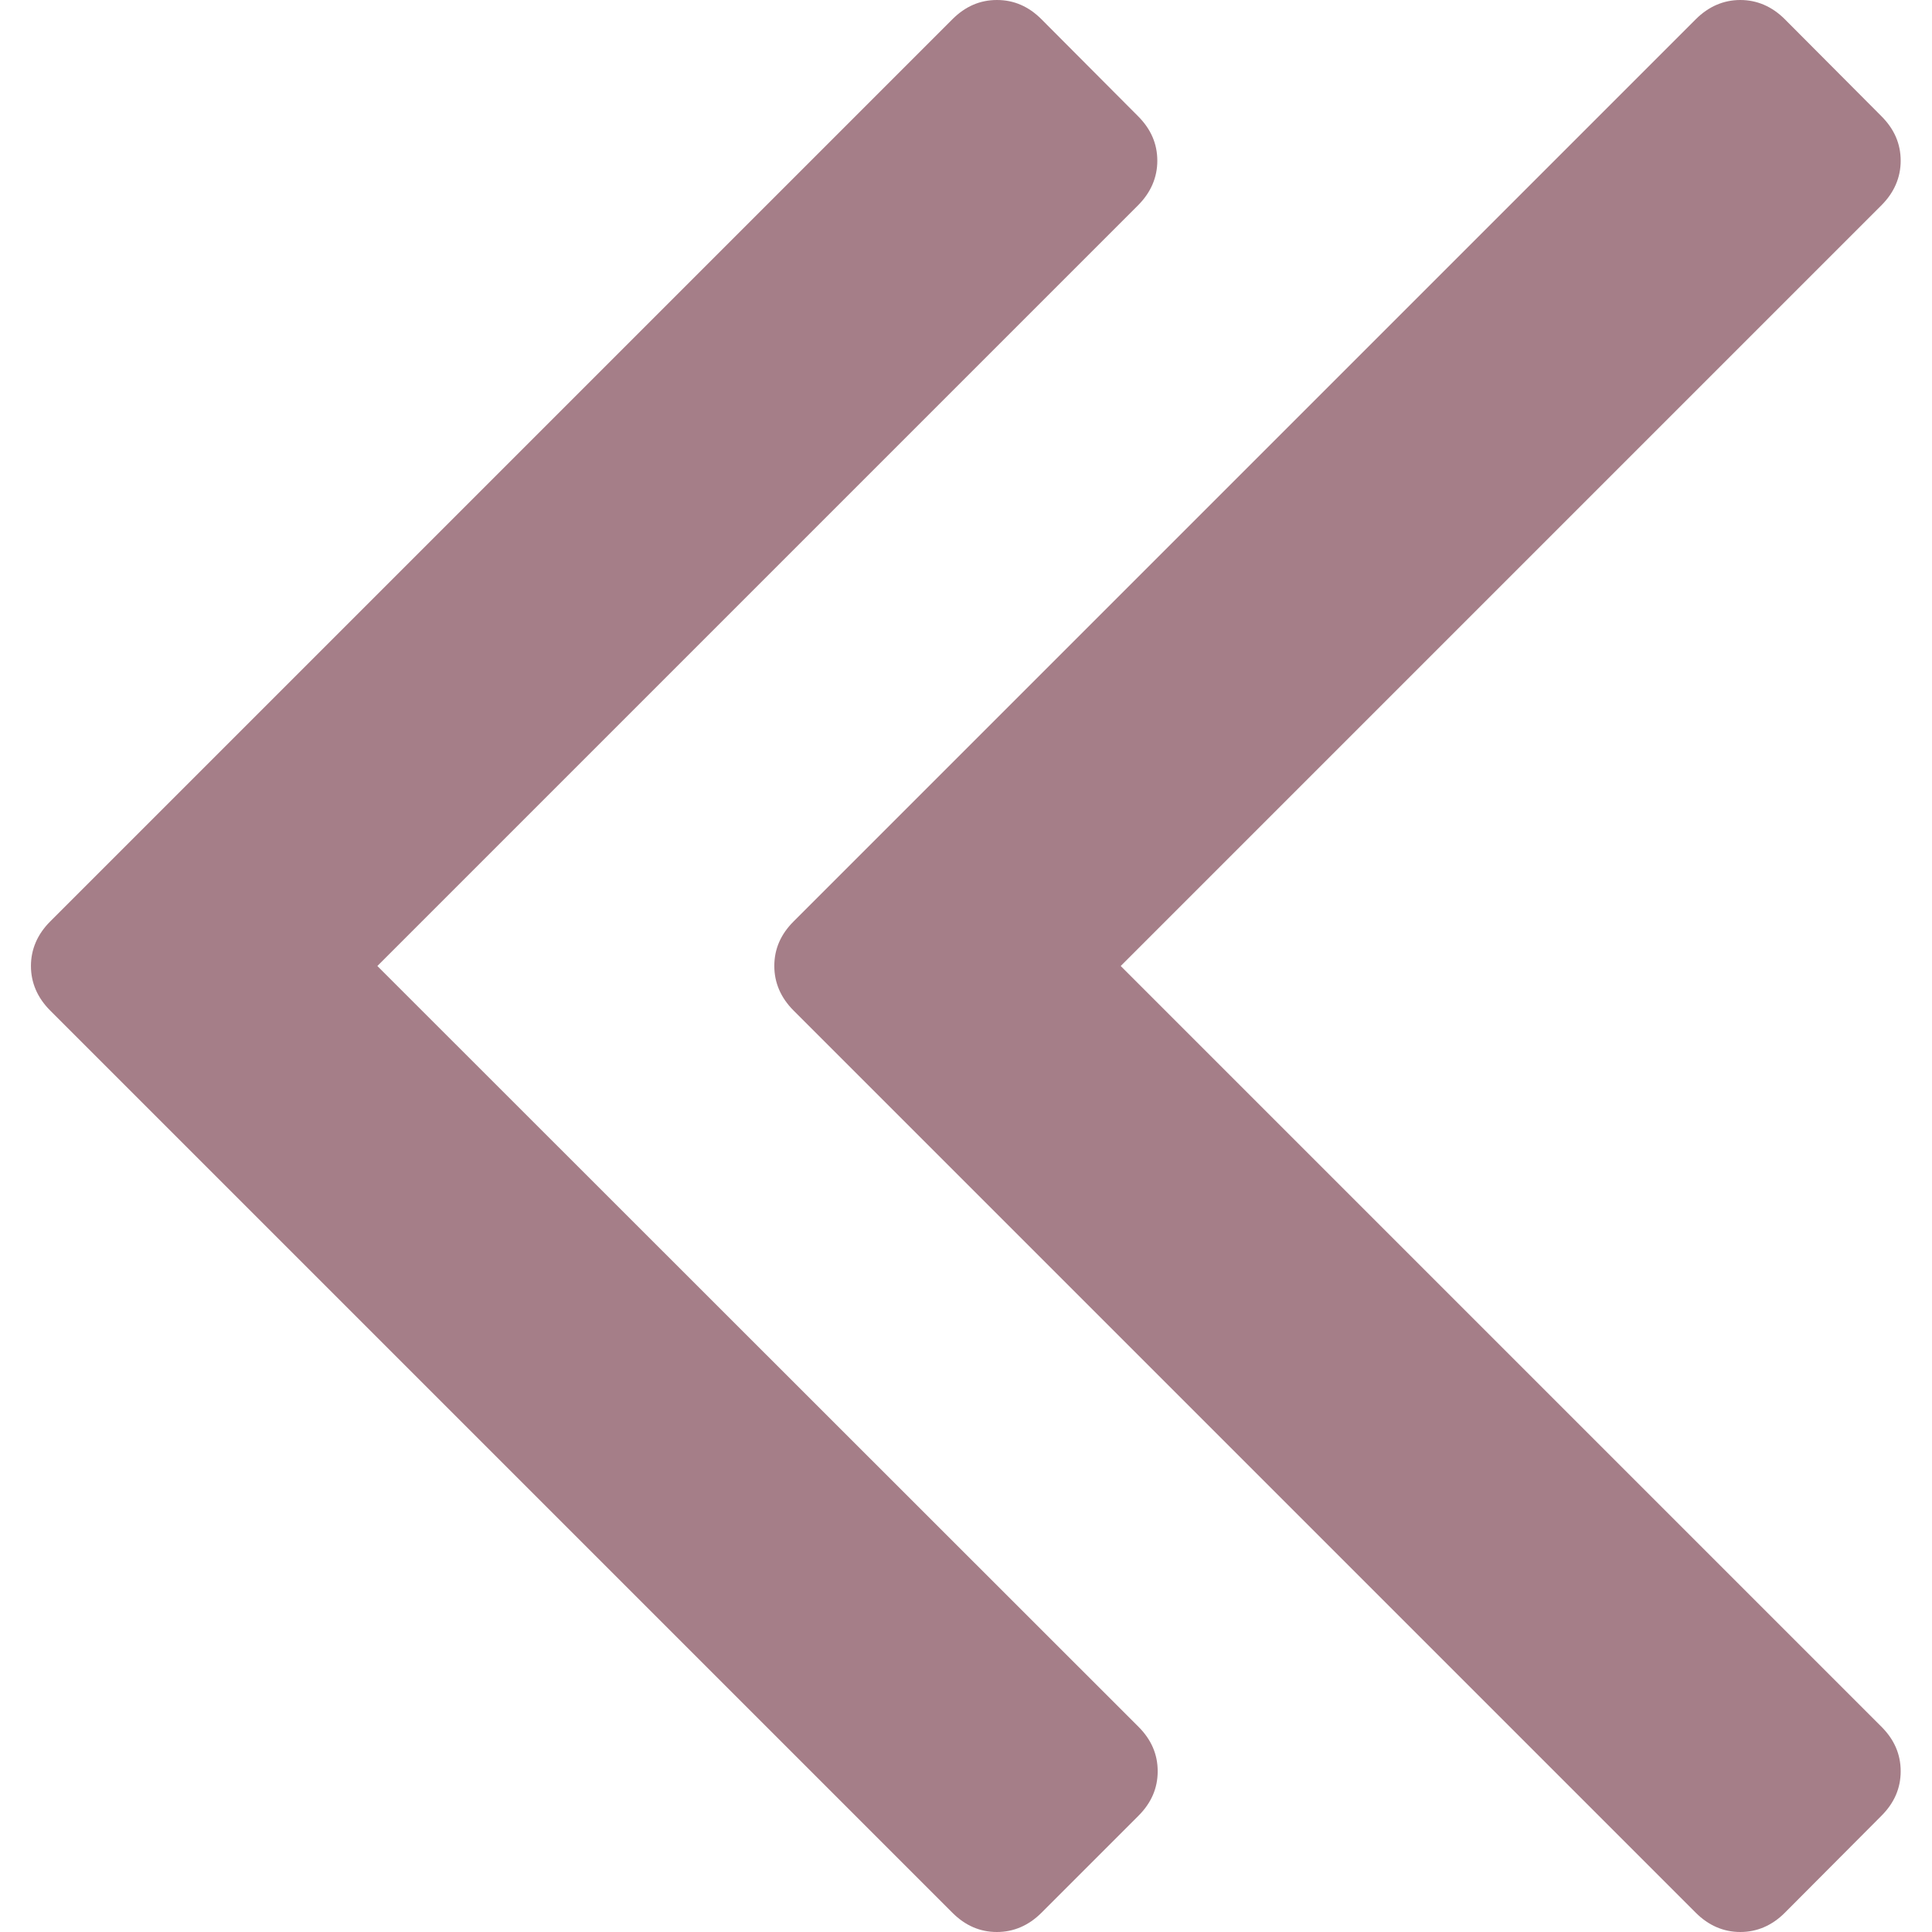
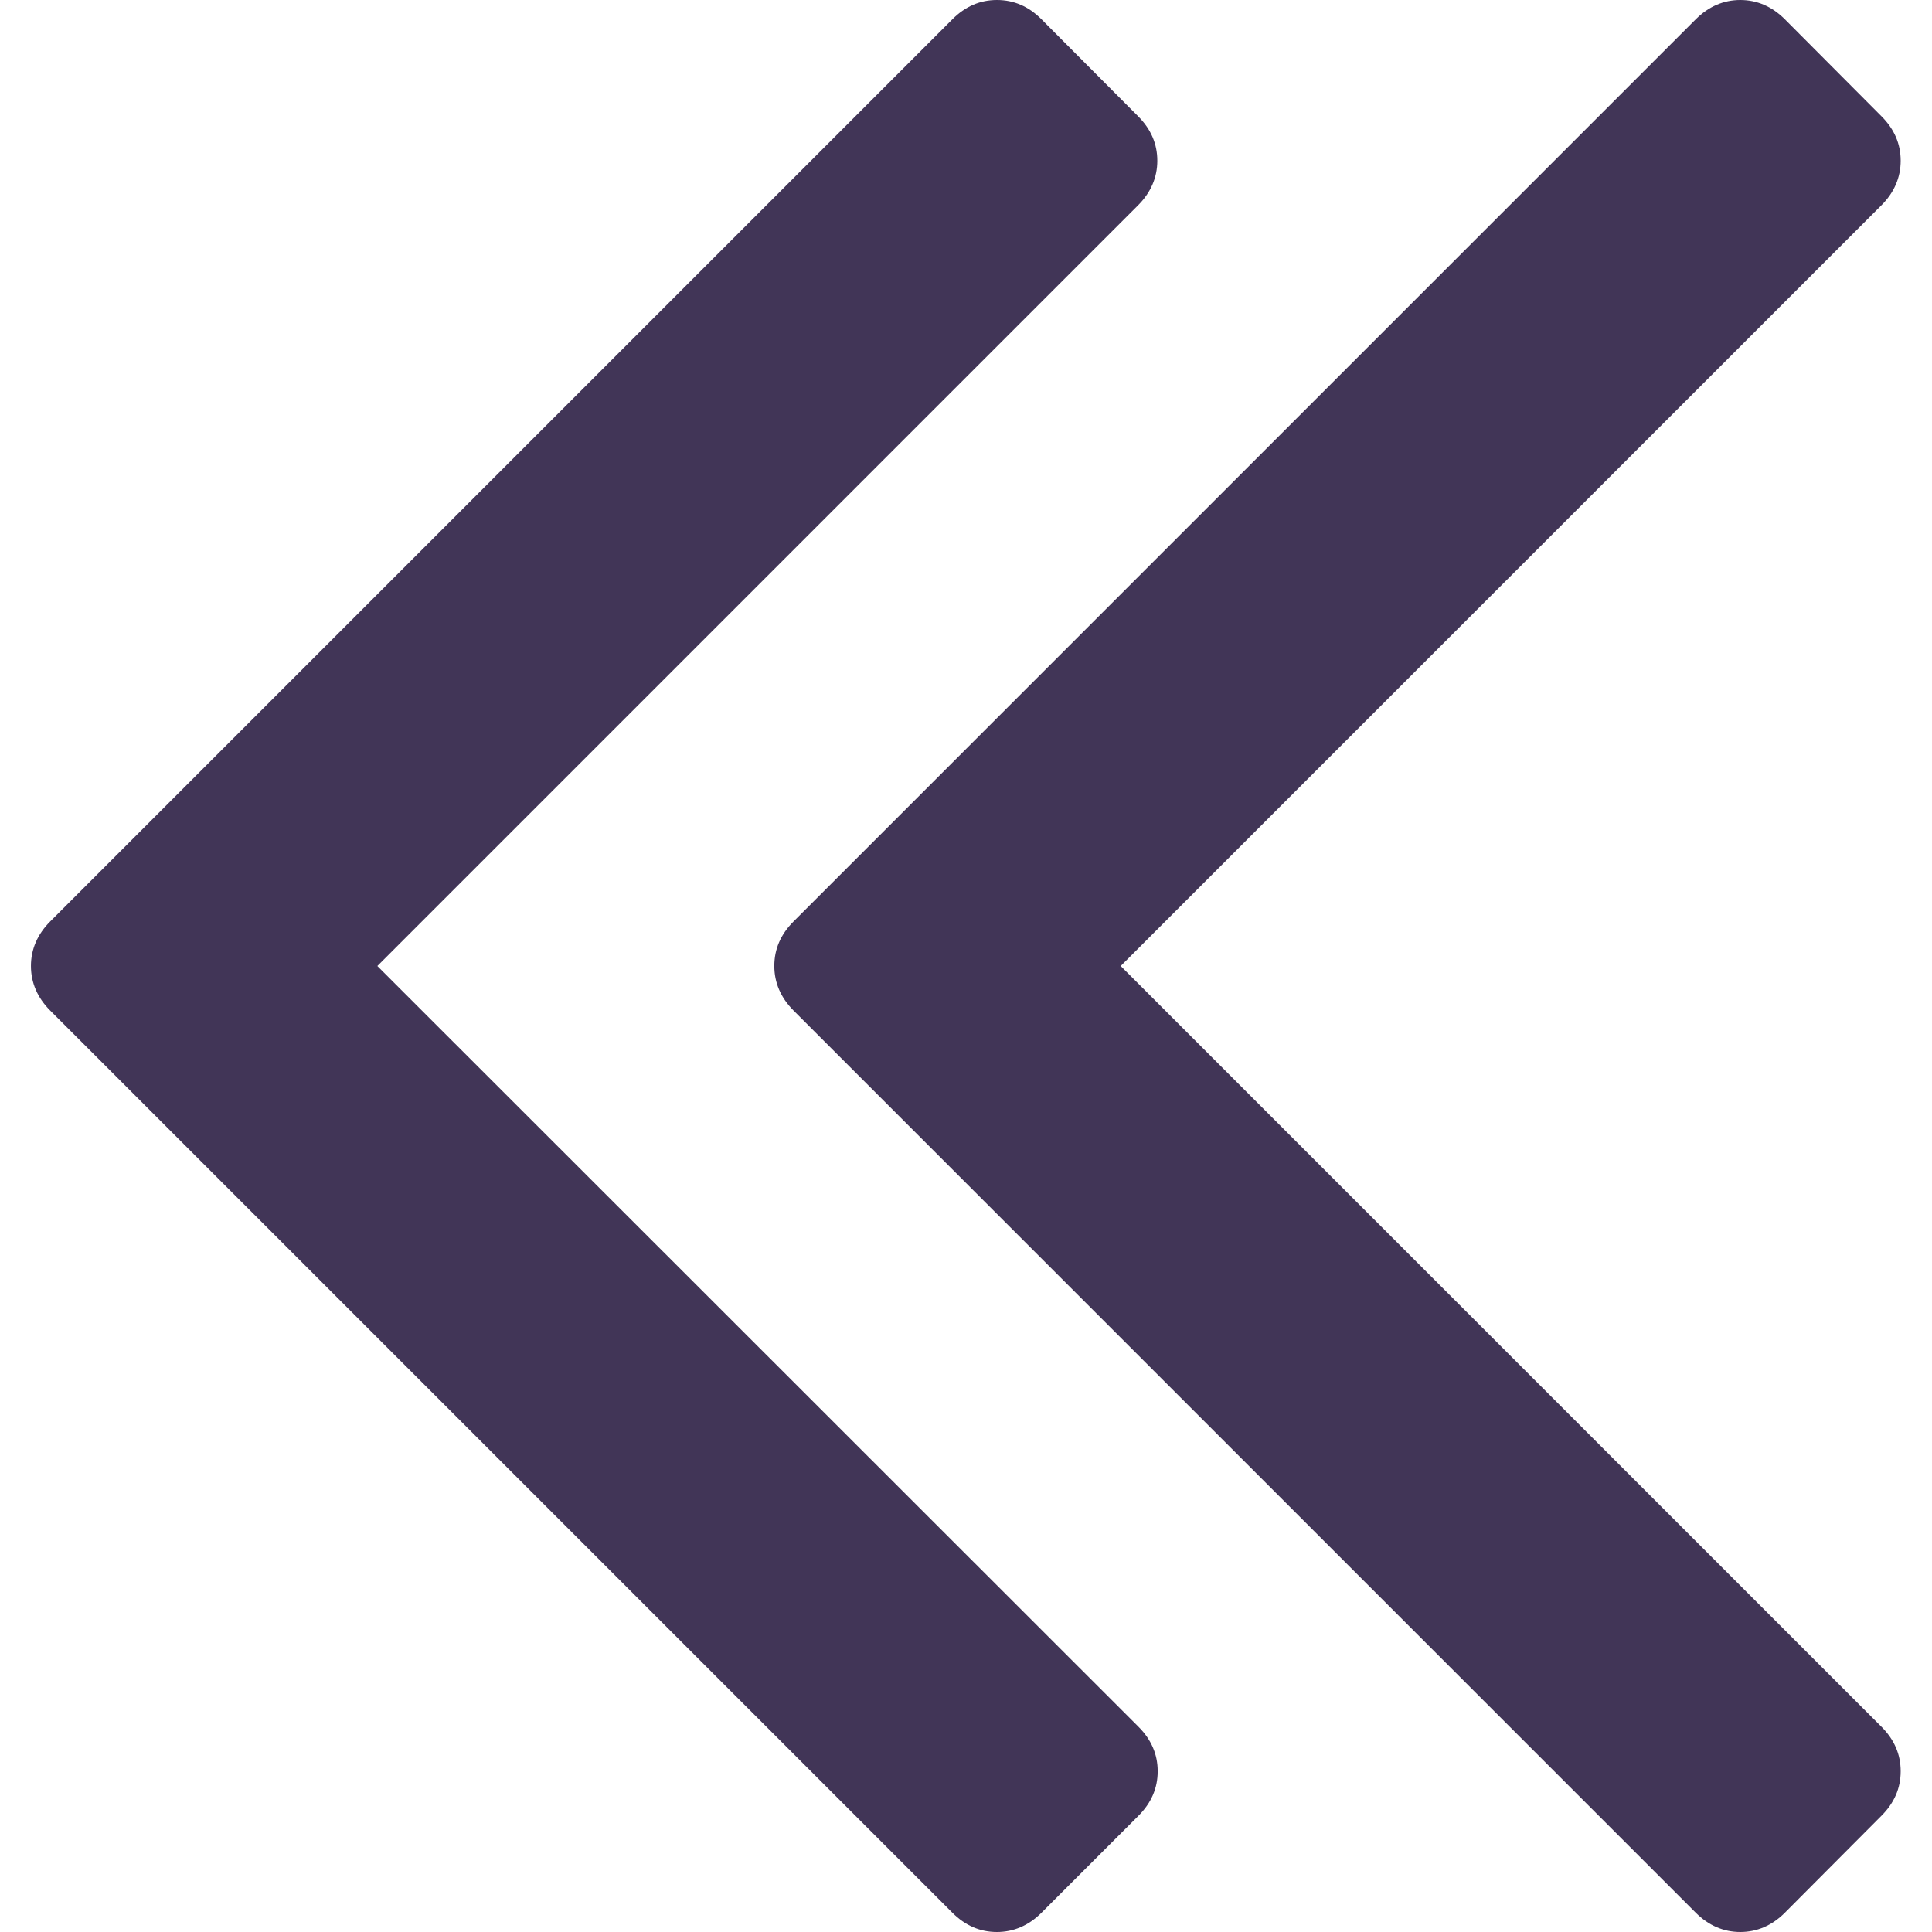
<svg xmlns="http://www.w3.org/2000/svg" id="Layer_1" viewBox="156 -156 512 512">
  <style>
-     .st0{fill:#a57e88}
+     .st0{fill:#413557}
  </style>
  <path class="st0" d="M169.3 111.8l239.1 239.1c3.4 3.4 7.3 5.1 11.8 5.1 4.4 0 8.4-1.7 11.8-5.1l25.7-25.7c3.4-3.4 5.1-7.3 5.1-11.8s-1.7-8.4-5.1-11.8L256 100l201.6-201.6c3.4-3.4 5.1-7.4 5.1-11.8 0-4.5-1.7-8.4-5.1-11.8L432-150.9c-3.4-3.4-7.3-5.1-11.8-5.1-4.5 0-8.4 1.7-11.8 5.1L169.3 88.2c-3.4 3.4-5.1 7.4-5.1 11.8s1.7 8.4 5.1 11.8z" />
  <path class="st0" d="M361.2 100c0 4.4 1.7 8.4 5.1 11.8l239.1 239.1c3.4 3.4 7.4 5.1 11.8 5.1s8.4-1.7 11.8-5.1l25.6-25.7c3.4-3.4 5.1-7.3 5.1-11.8 0-4.5-1.7-8.4-5.1-11.8L453 100l201.6-201.6c3.4-3.4 5.1-7.4 5.1-11.8 0-4.5-1.7-8.4-5.1-11.8L629-150.9c-3.4-3.4-7.4-5.1-11.8-5.1s-8.4 1.7-11.8 5.1L366.3 88.2c-3.4 3.4-5.1 7.3-5.1 11.8z" />
</svg>
